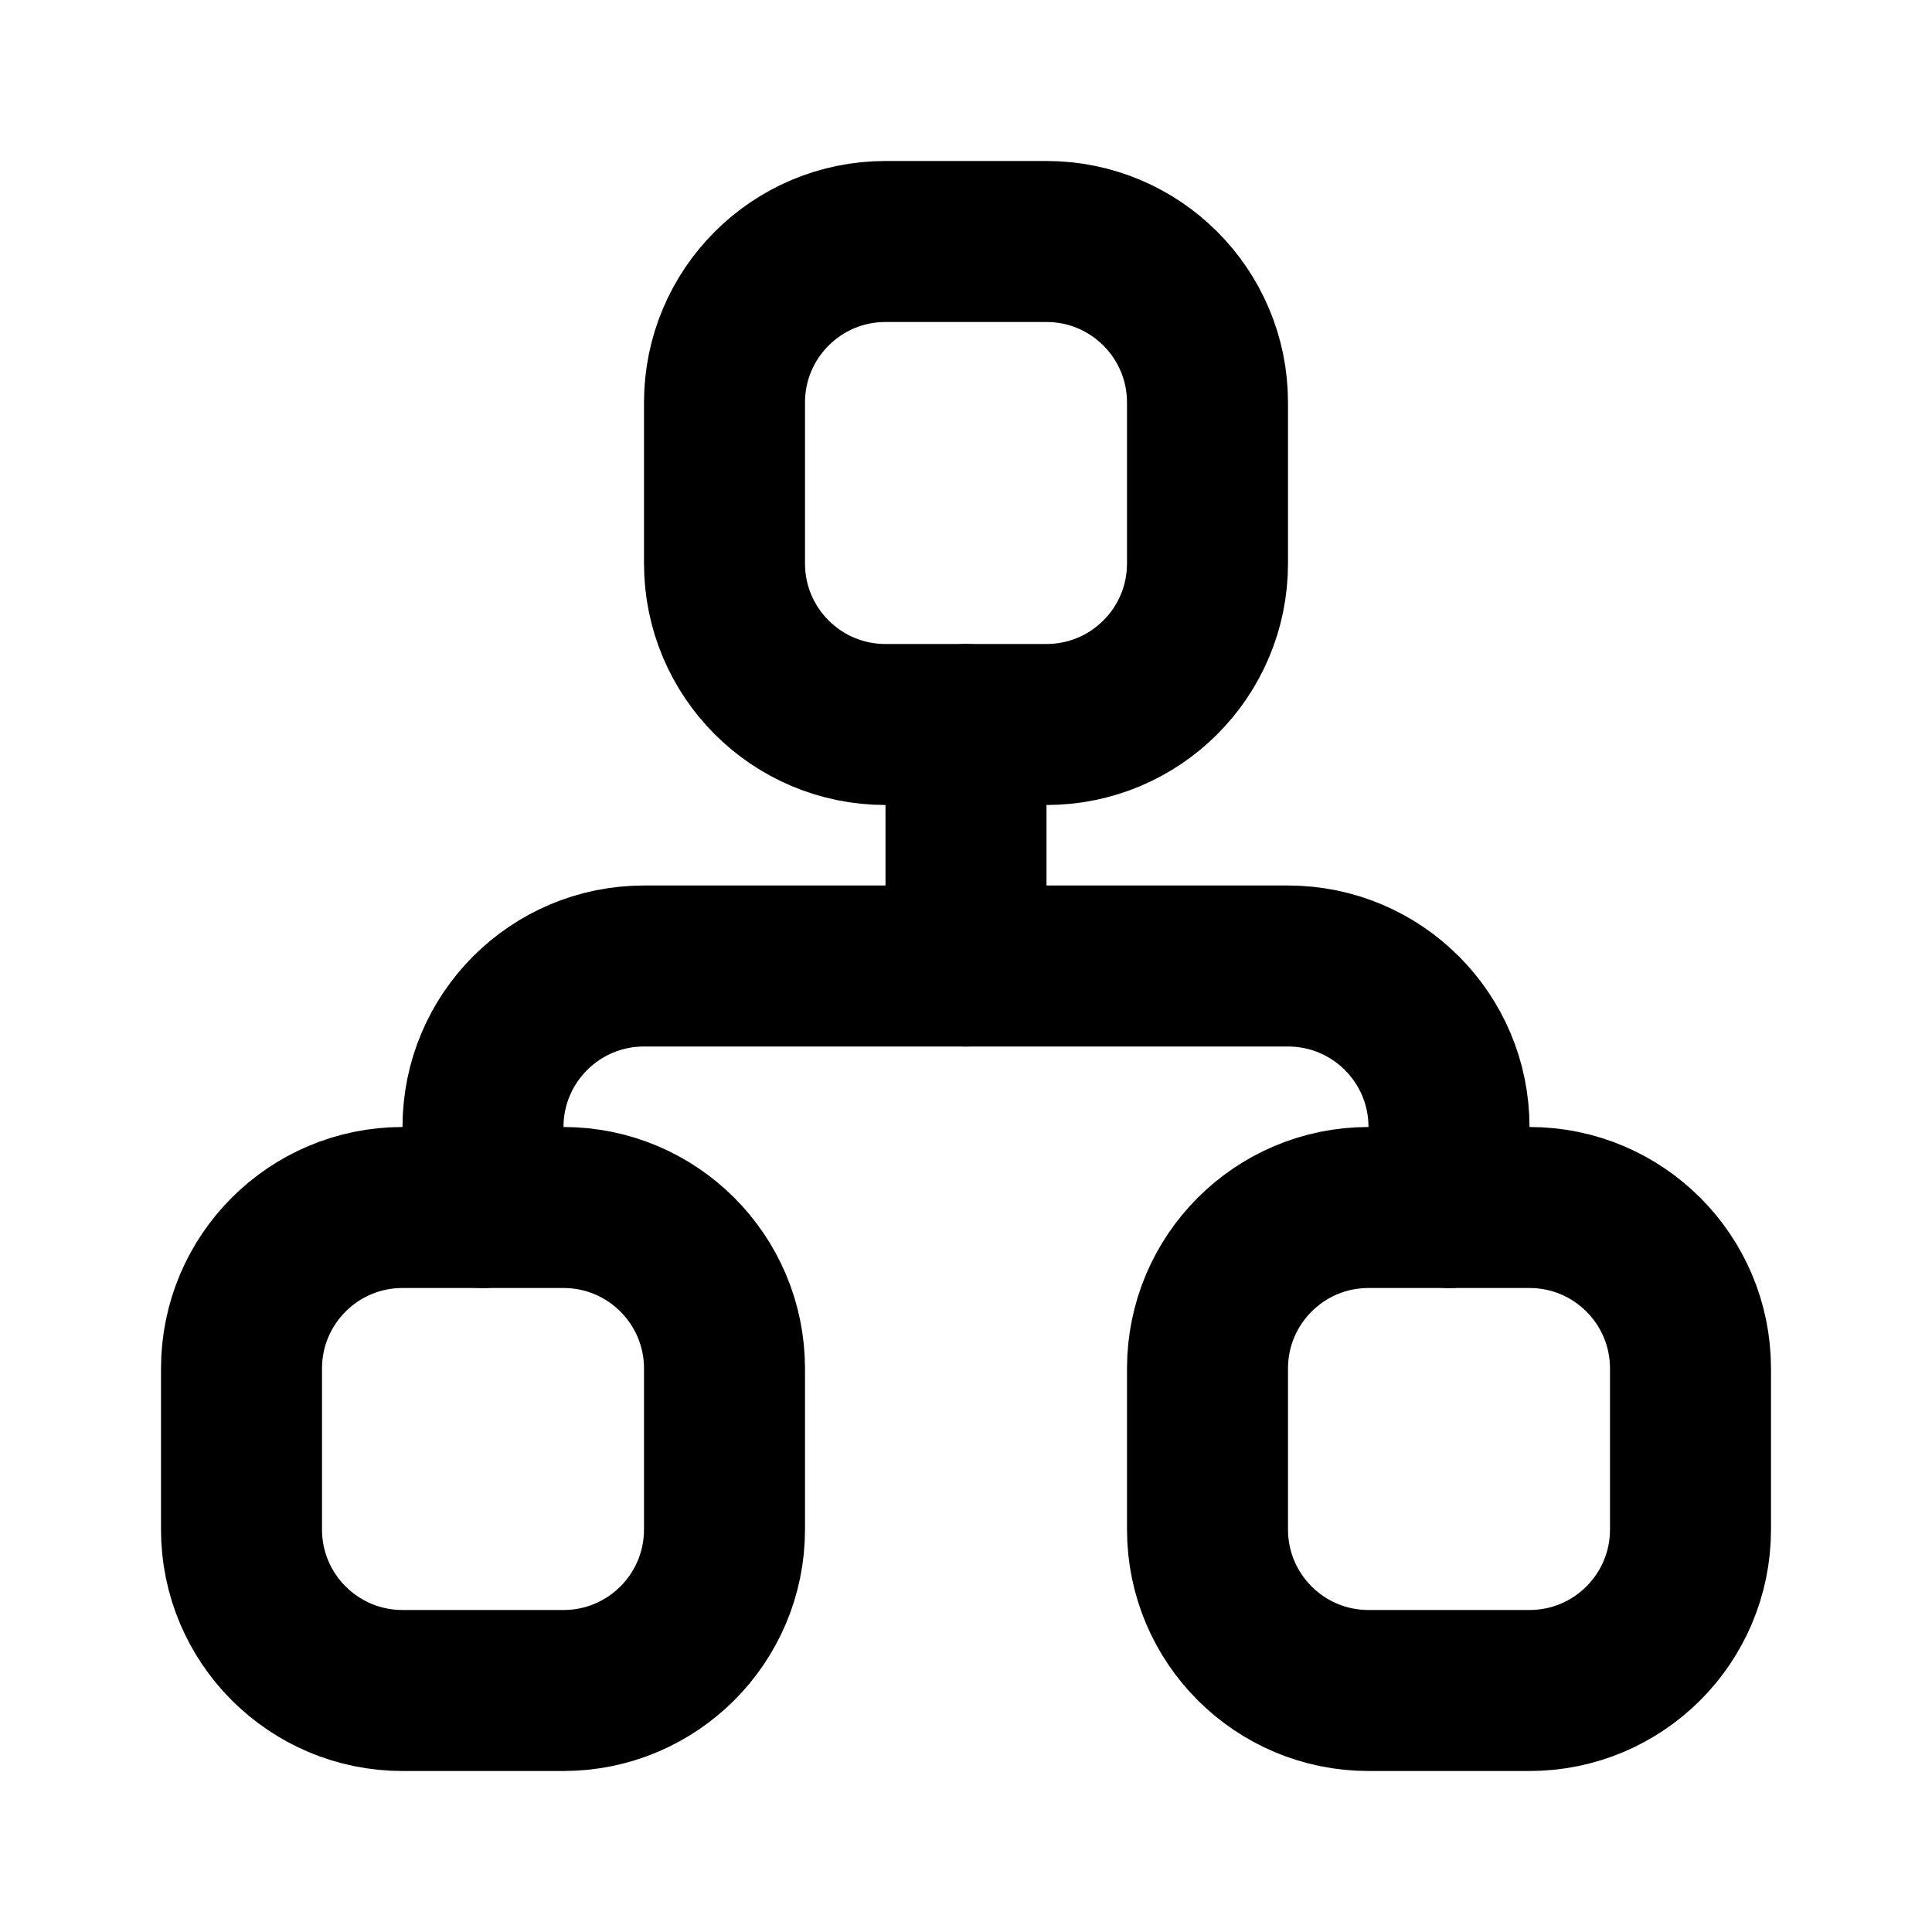
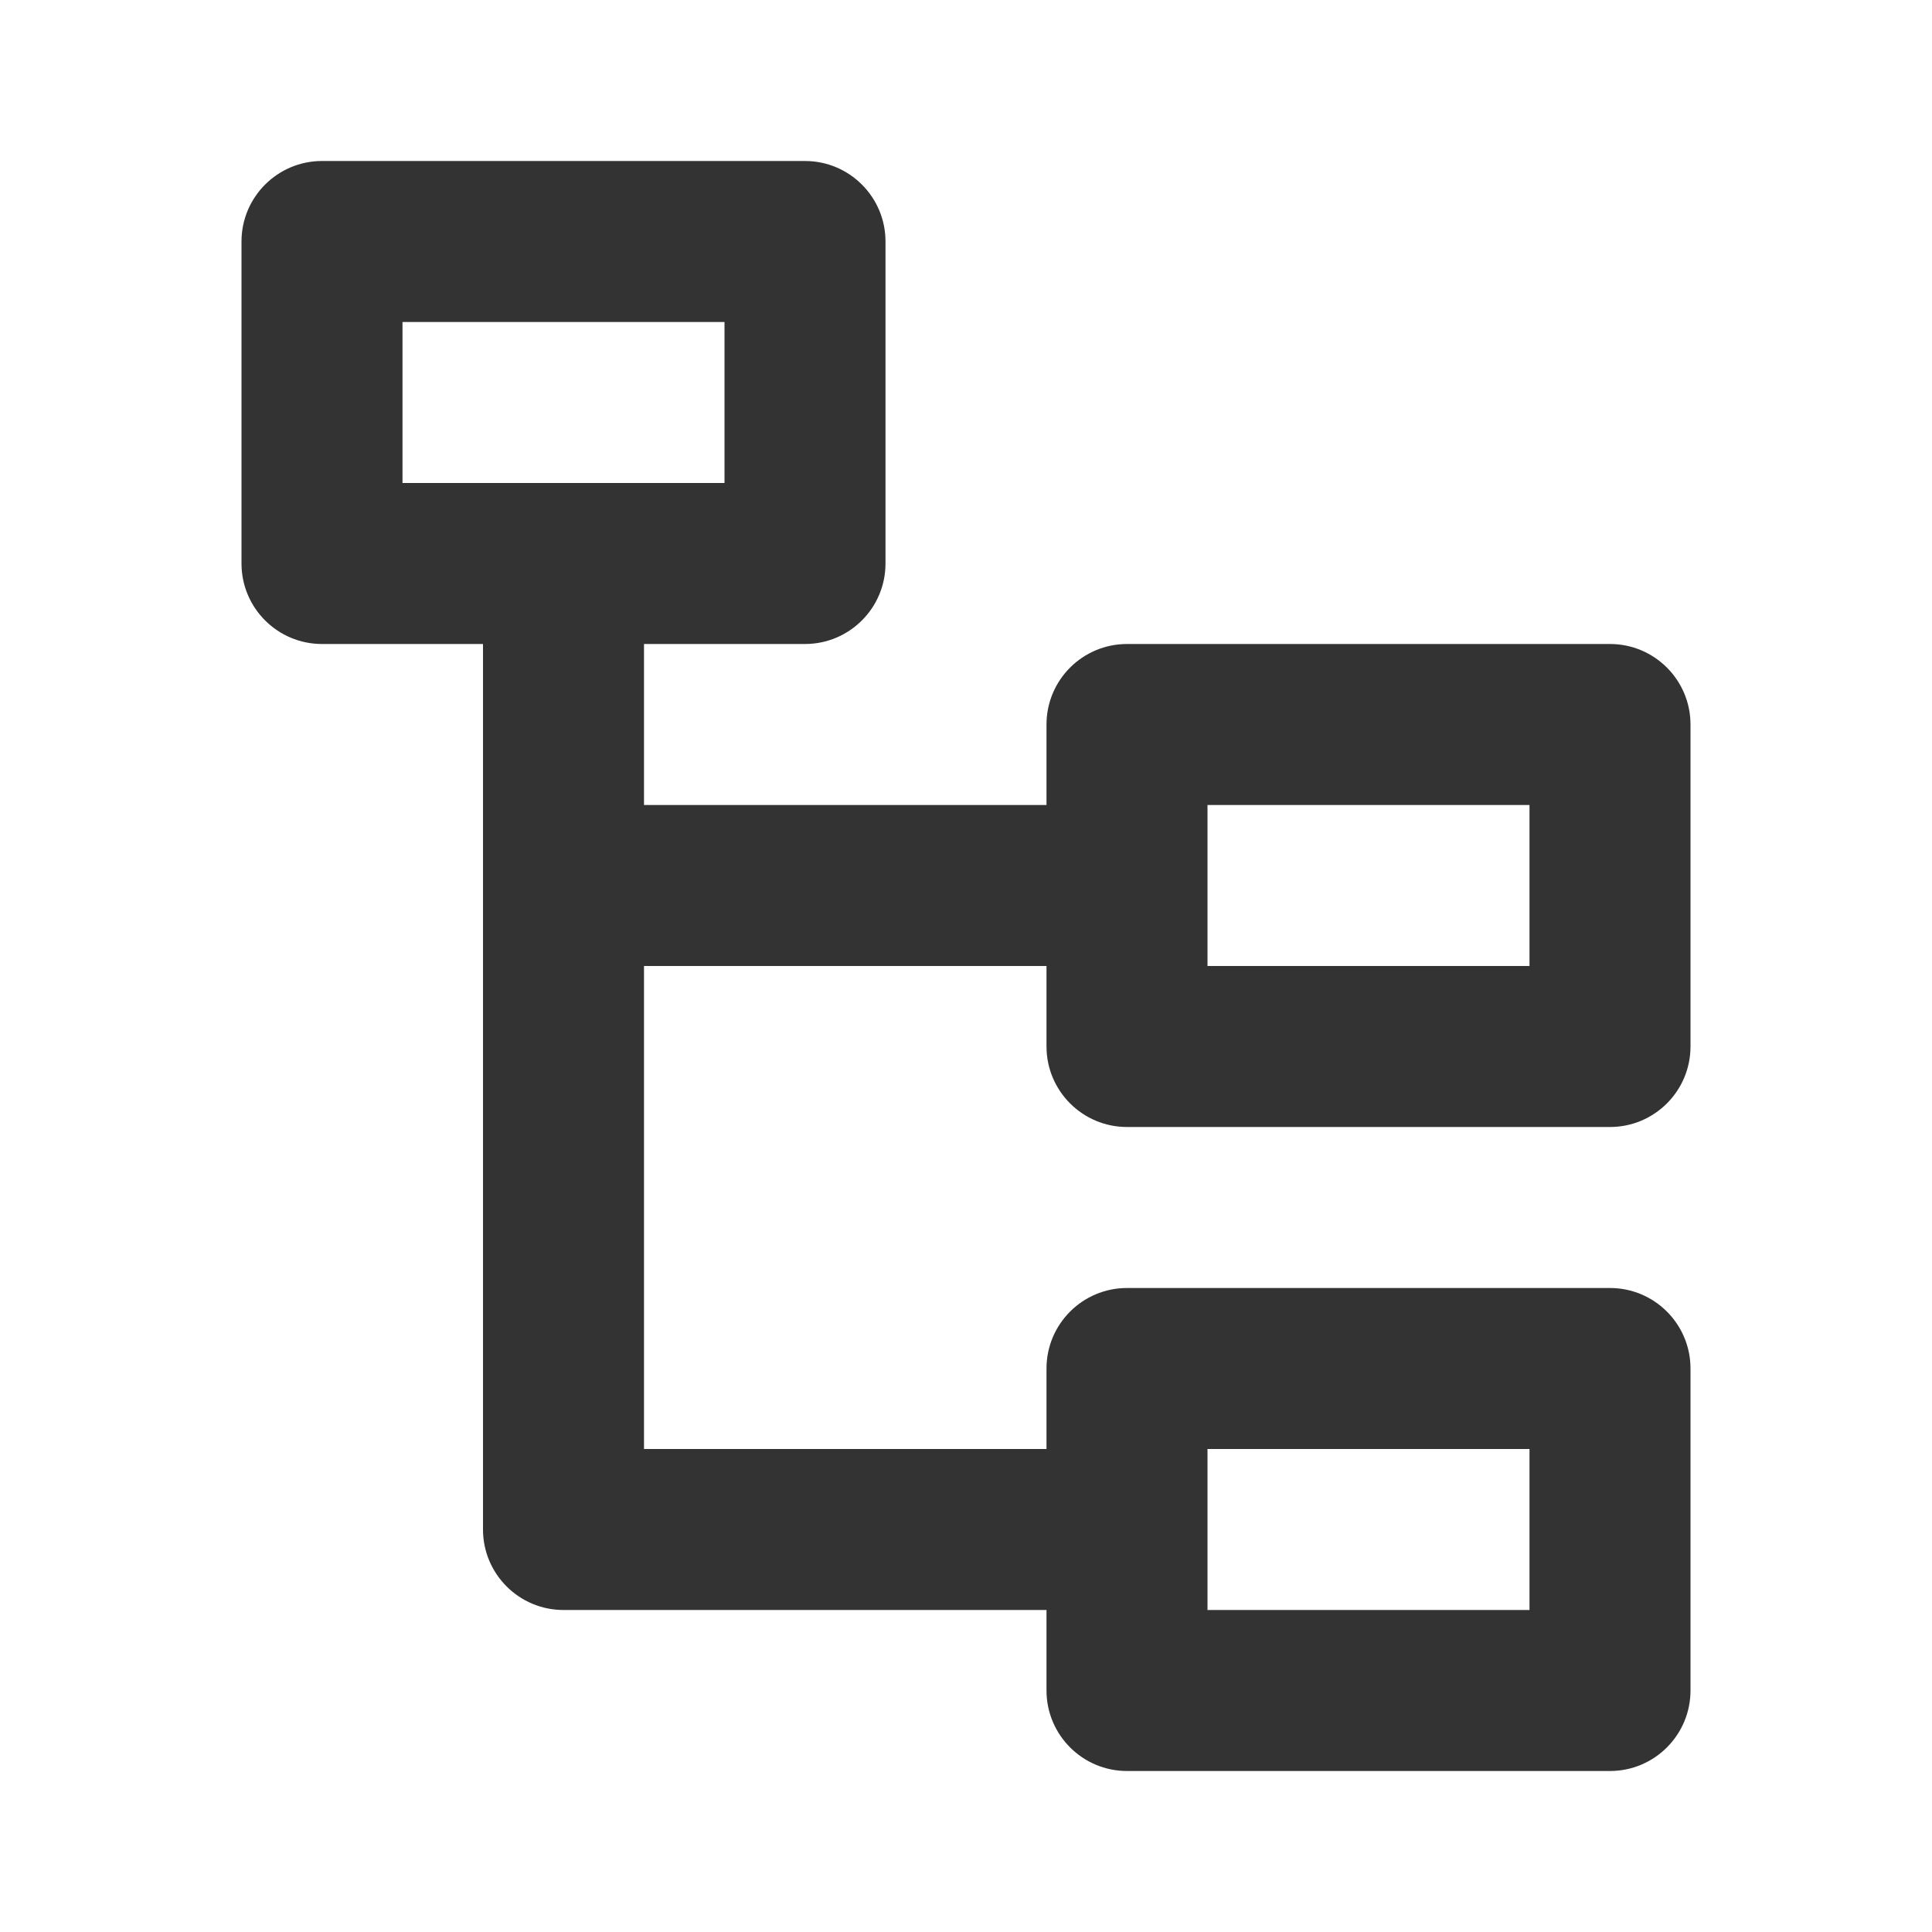
- <svg xmlns="http://www.w3.org/2000/svg" width="24" height="24" viewBox="0 0 24 24" fill="none" stroke="currentColor" stroke-width="2" stroke-linecap="round" stroke-linejoin="round">
-   <path d="M3 15m0 2a2 2 0 0 1 2 -2h2a2 2 0 0 1 2 2v2a2 2 0 0 1 -2 2h-2a2 2 0 0 1 -2 -2z" />
-   <path d="M15 15m0 2a2 2 0 0 1 2 -2h2a2 2 0 0 1 2 2v2a2 2 0 0 1 -2 2h-2a2 2 0 0 1 -2 -2z" />
-   <path d="M9 3m0 2a2 2 0 0 1 2 -2h2a2 2 0 0 1 2 2v2a2 2 0 0 1 -2 2h-2a2 2 0 0 1 -2 -2z" />
-   <path d="M6 15v-1a2 2 0 0 1 2 -2h8a2 2 0 0 1 2 2v1" />
-   <path d="M12 9l0 3" />
+ <svg xmlns="http://www.w3.org/2000/svg" width="24" height="24" viewBox="0 0 24 24" fill="#333333">
+   <path d="M10 2C10.552 2 11 2.448 11 3V7C11 7.552 10.552 8 10 8H8V10H13V9C13 8.448 13.448 8 14 8H20C20.552 8 21 8.448 21 9V13C21 13.552 20.552 14 20 14H14C13.448 14 13 13.552 13 13V12H8V18H13V17C13 16.448 13.448 16 14 16H20C20.552 16 21 16.448 21 17V21C21 21.552 20.552 22 20 22H14C13.448 22 13 21.552 13 21V20H7C6.448 20 6 19.552 6 19V8H4C3.448 8 3 7.552 3 7V3C3 2.448 3.448 2 4 2H10ZM19 18H15V20H19V18ZM19 10H15V12H19V10ZM9 4H5V6H9V4Z" />
</svg>
